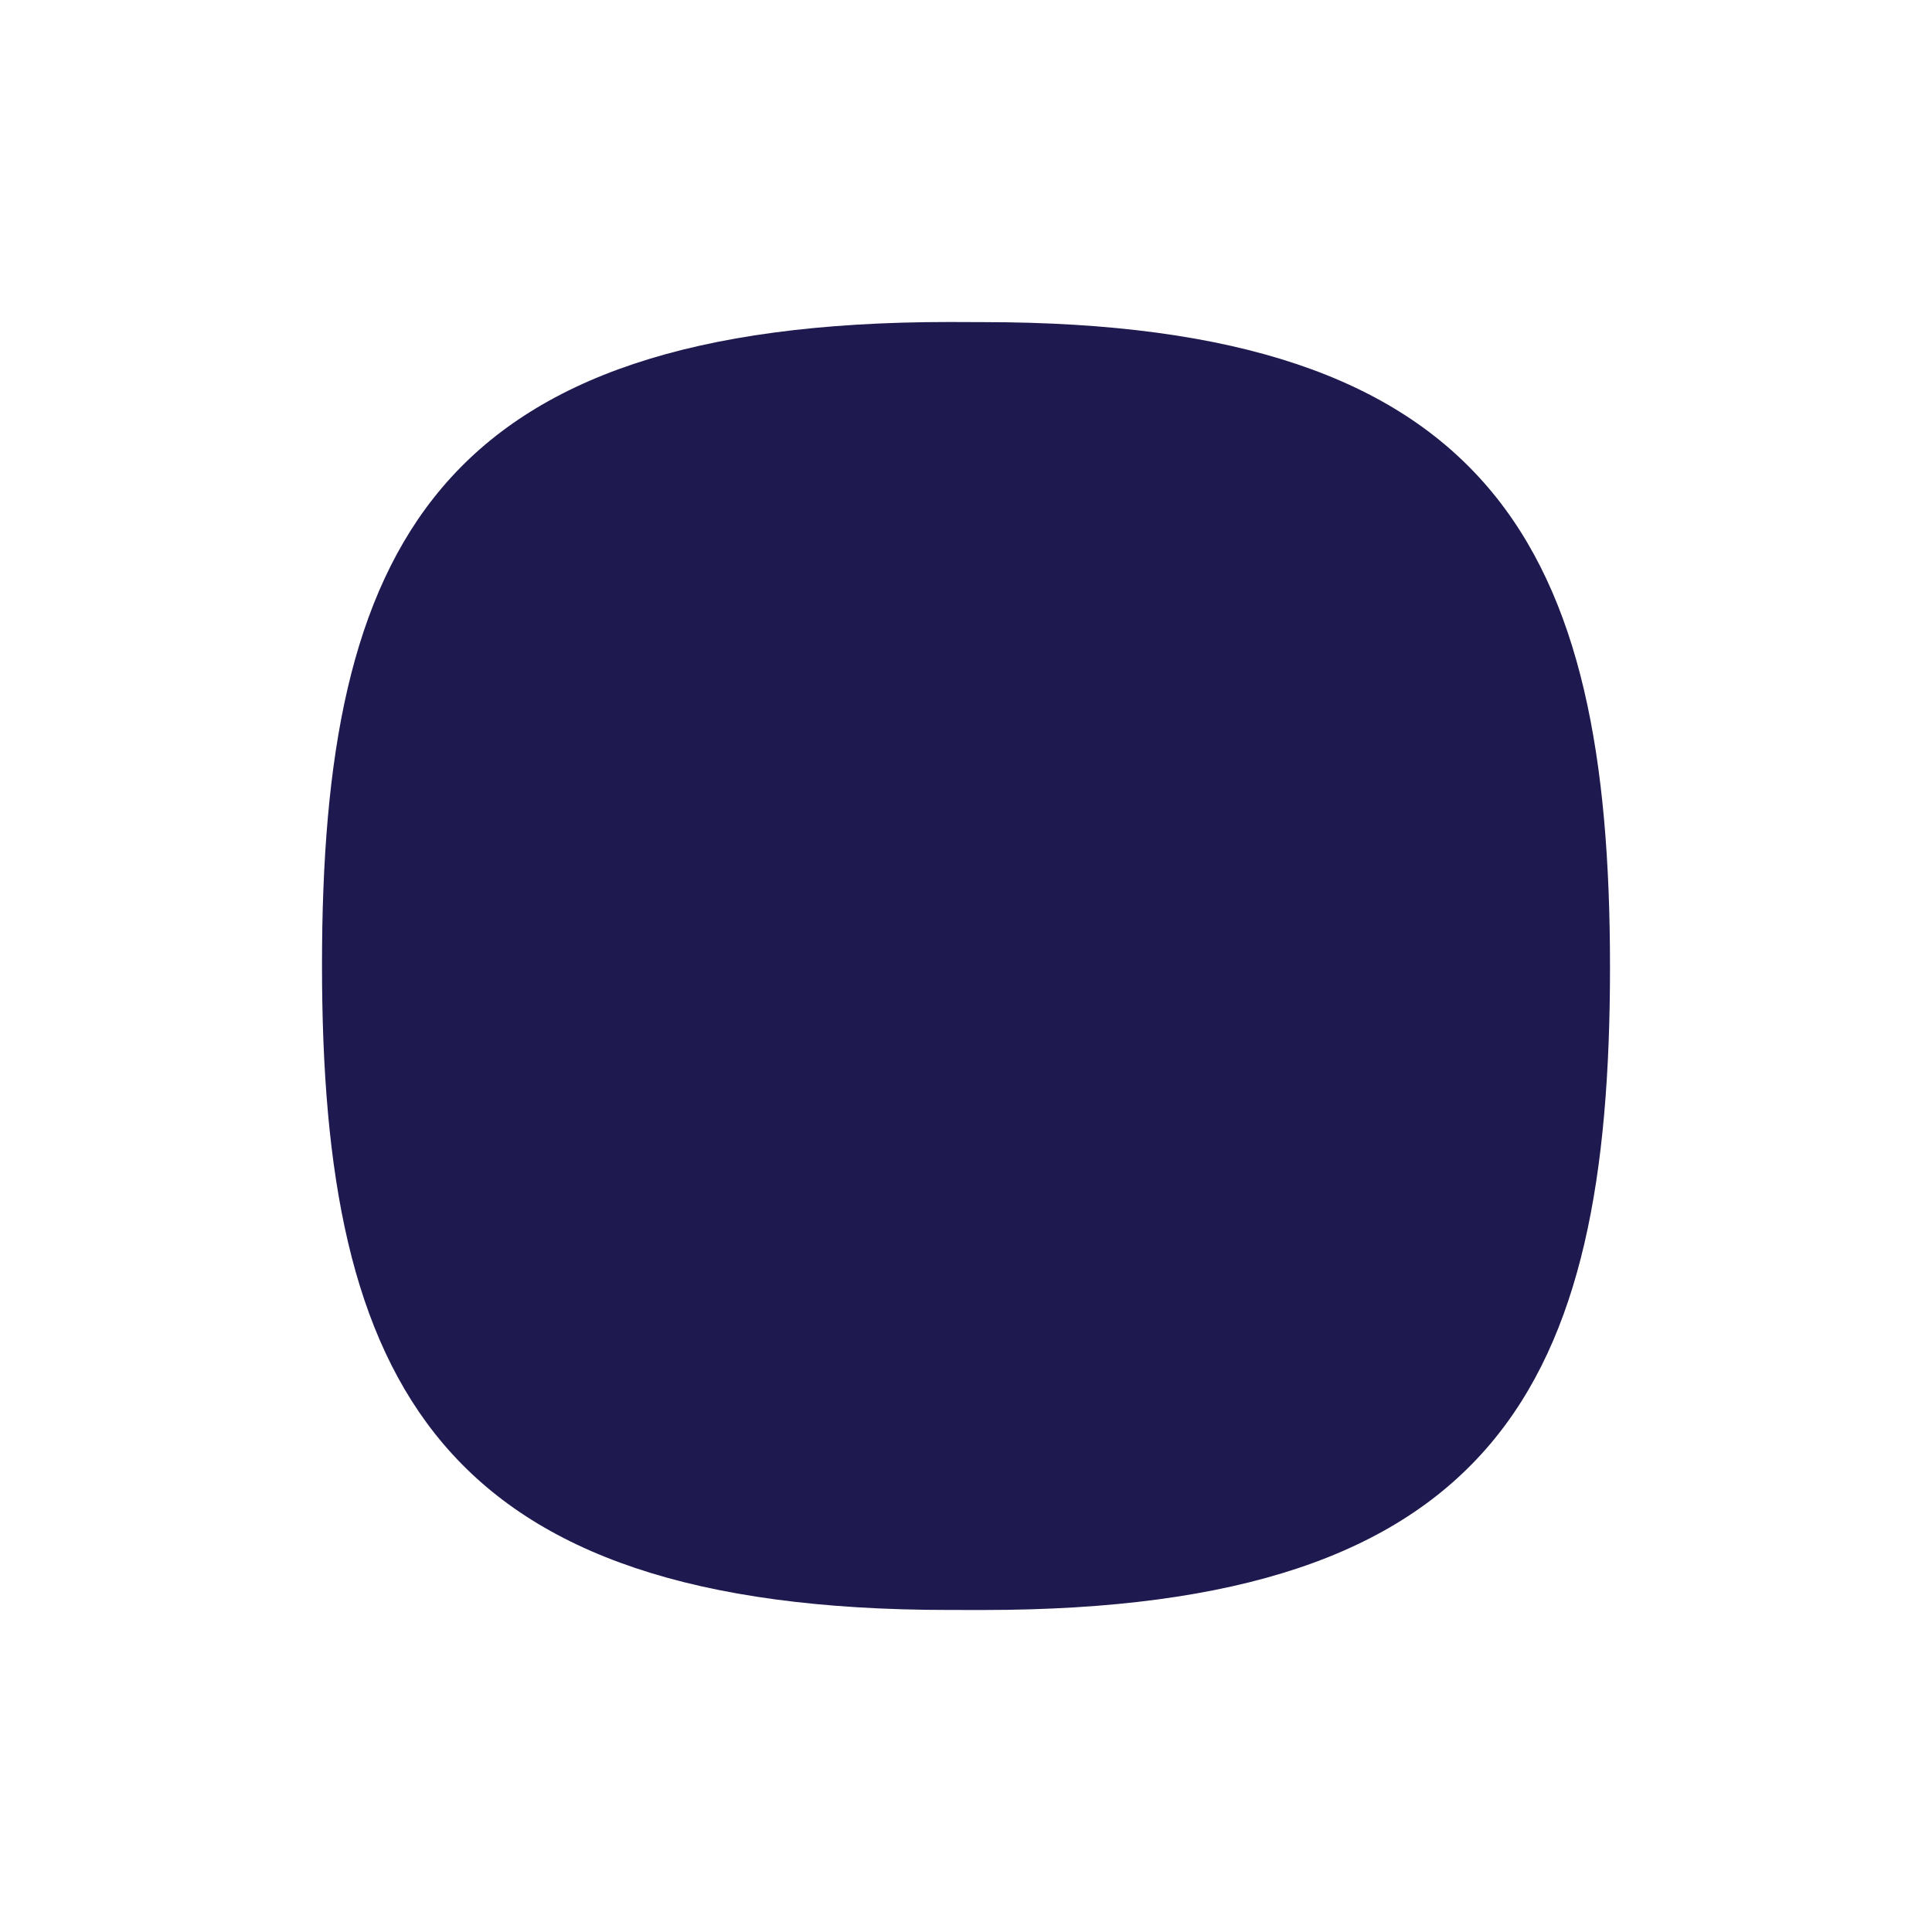
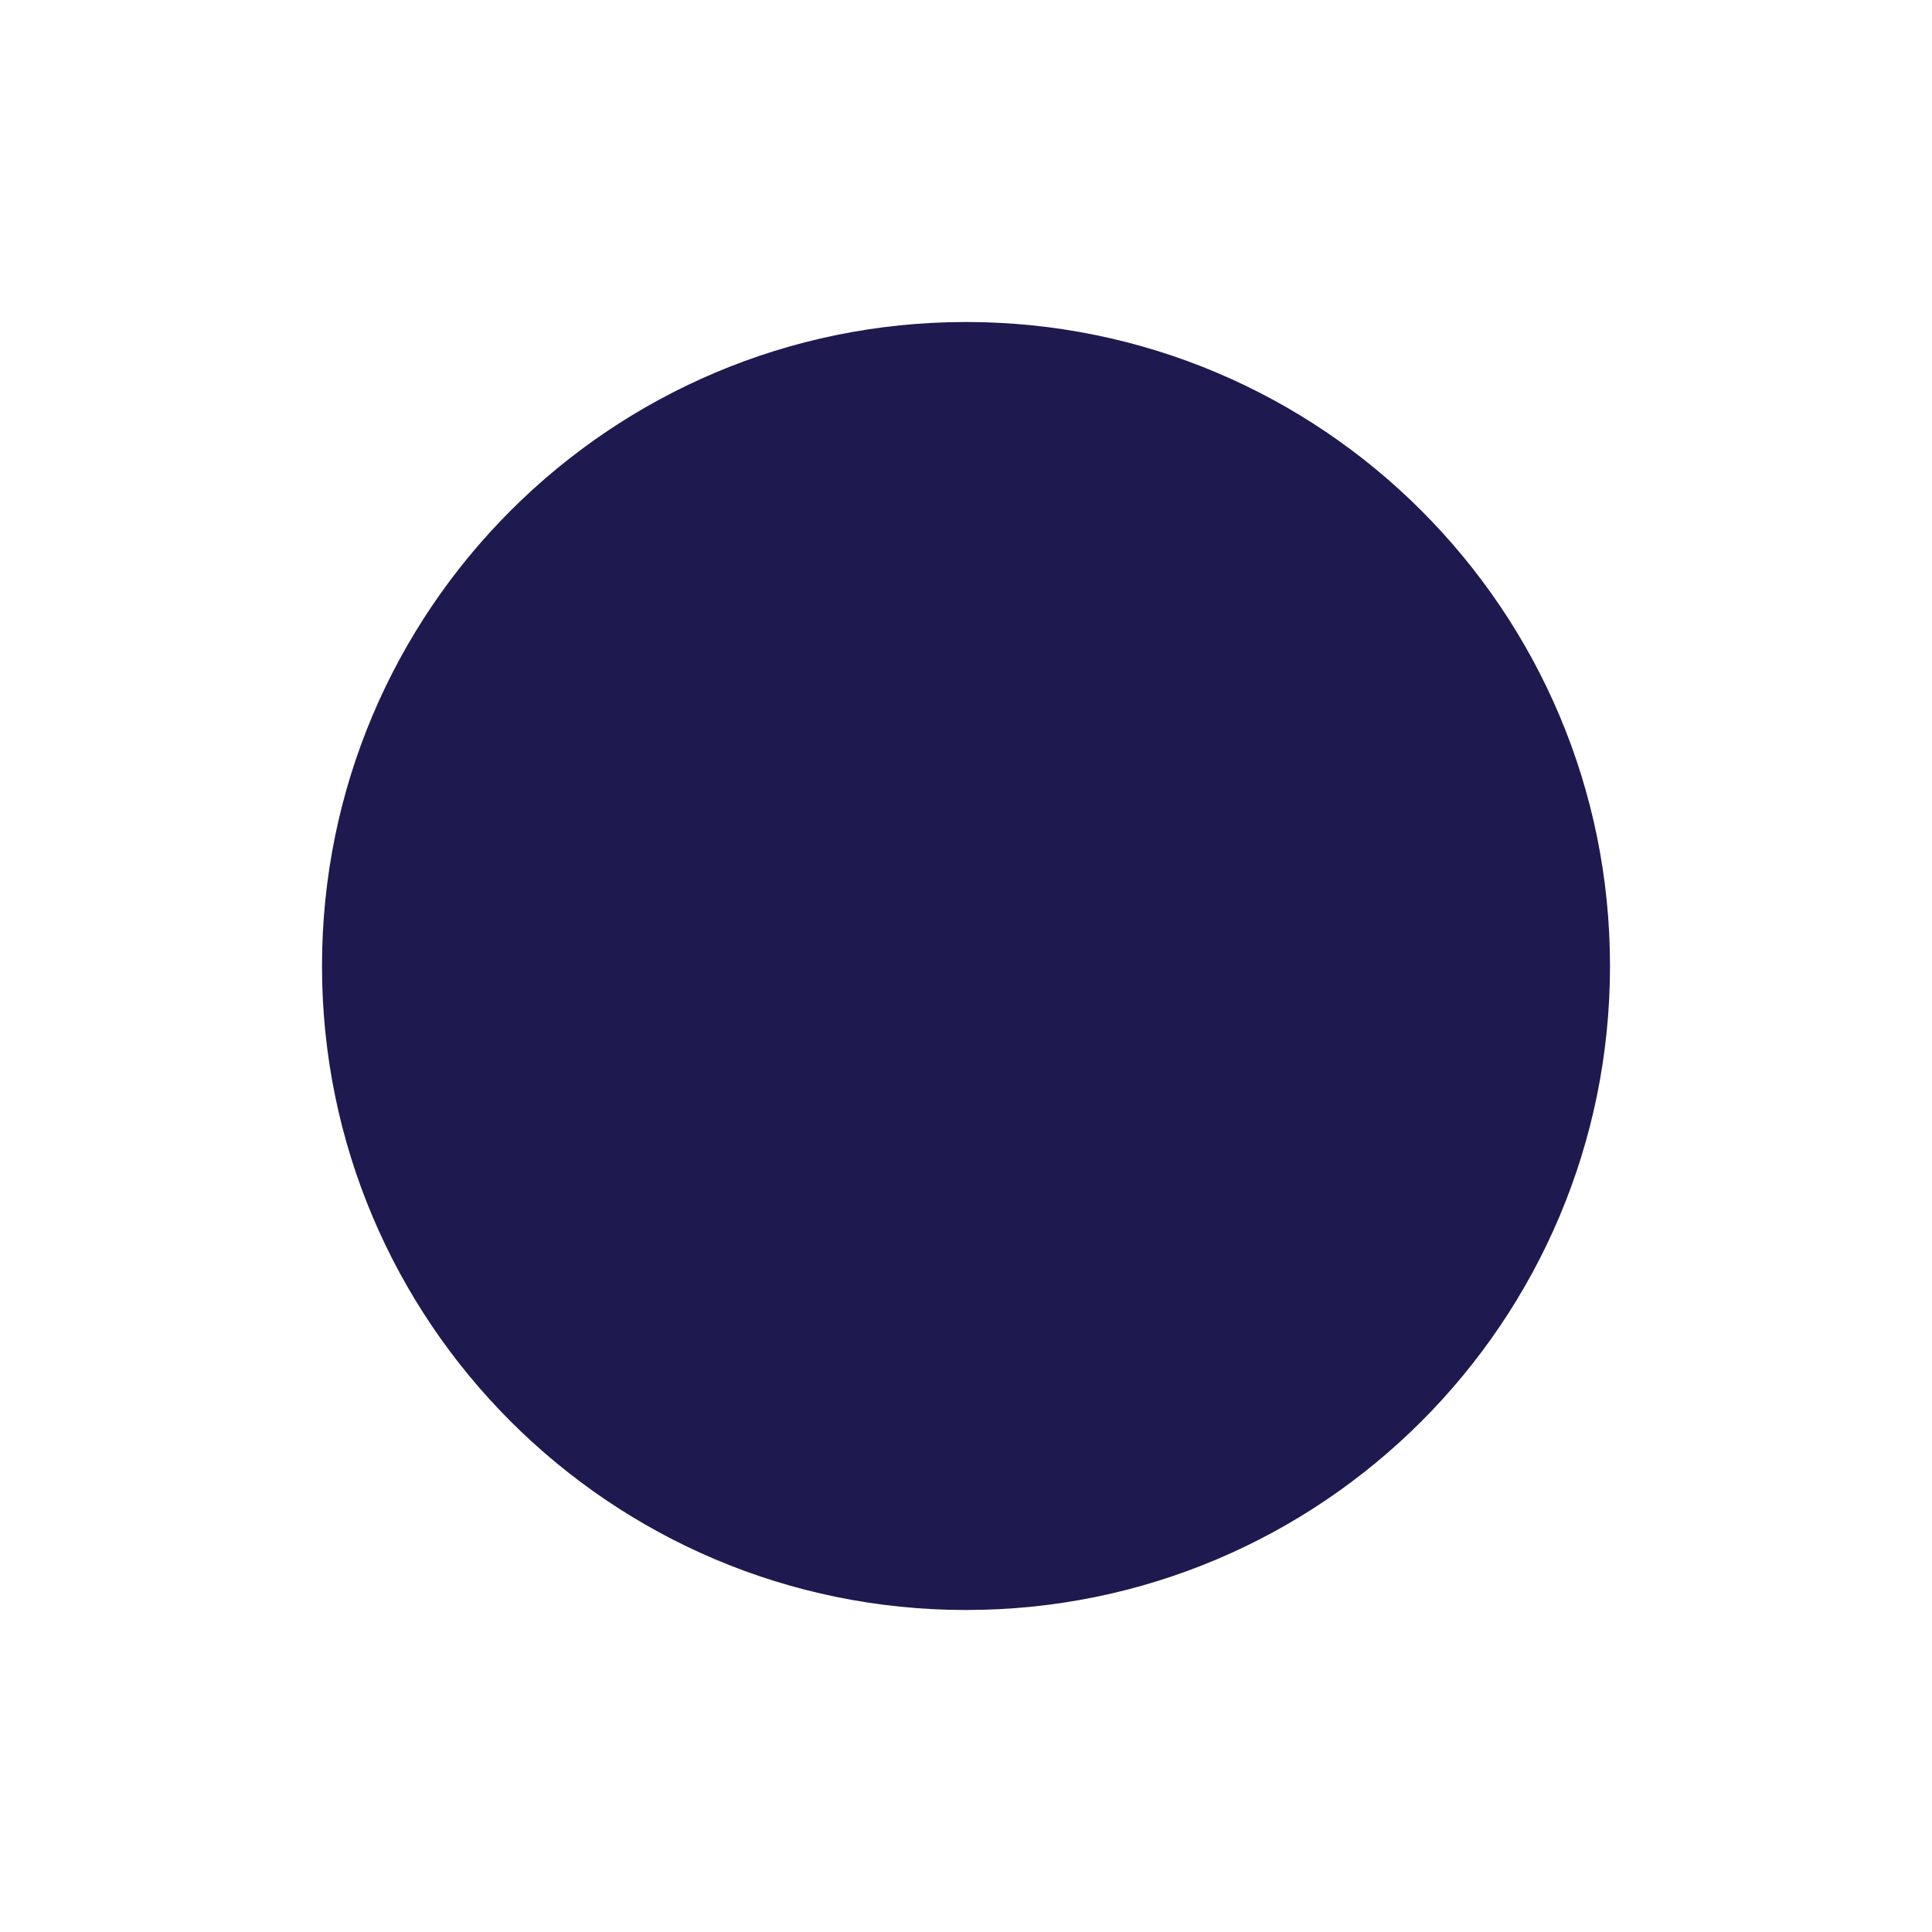
<svg xmlns="http://www.w3.org/2000/svg" version="1.1" id="icon-m-common-navy-layer" x="0px" y="0px" width="48px" height="48px" viewBox="0 0 48 48" style="enable-background:new 0 0 48 48;" xml:space="preserve">
  <g id="icon-m-common-navy">
    <rect style="fill:none;" width="48" height="48" />
-     <path style="fill:#1E194E;" d="M24.417,40C37.215,40,40,34.381,40,24.024c0-10.384-2.863-16.021-15.583-16.021L23.58,8   C10.785,8,8,13.621,8,23.978c0,10.382,2.863,16.021,15.58,16.021L24.417,40z" />
+     <circle style="fill:#1E194E;" cx="24" cy="24" r="16" />
  </g>
</svg>
